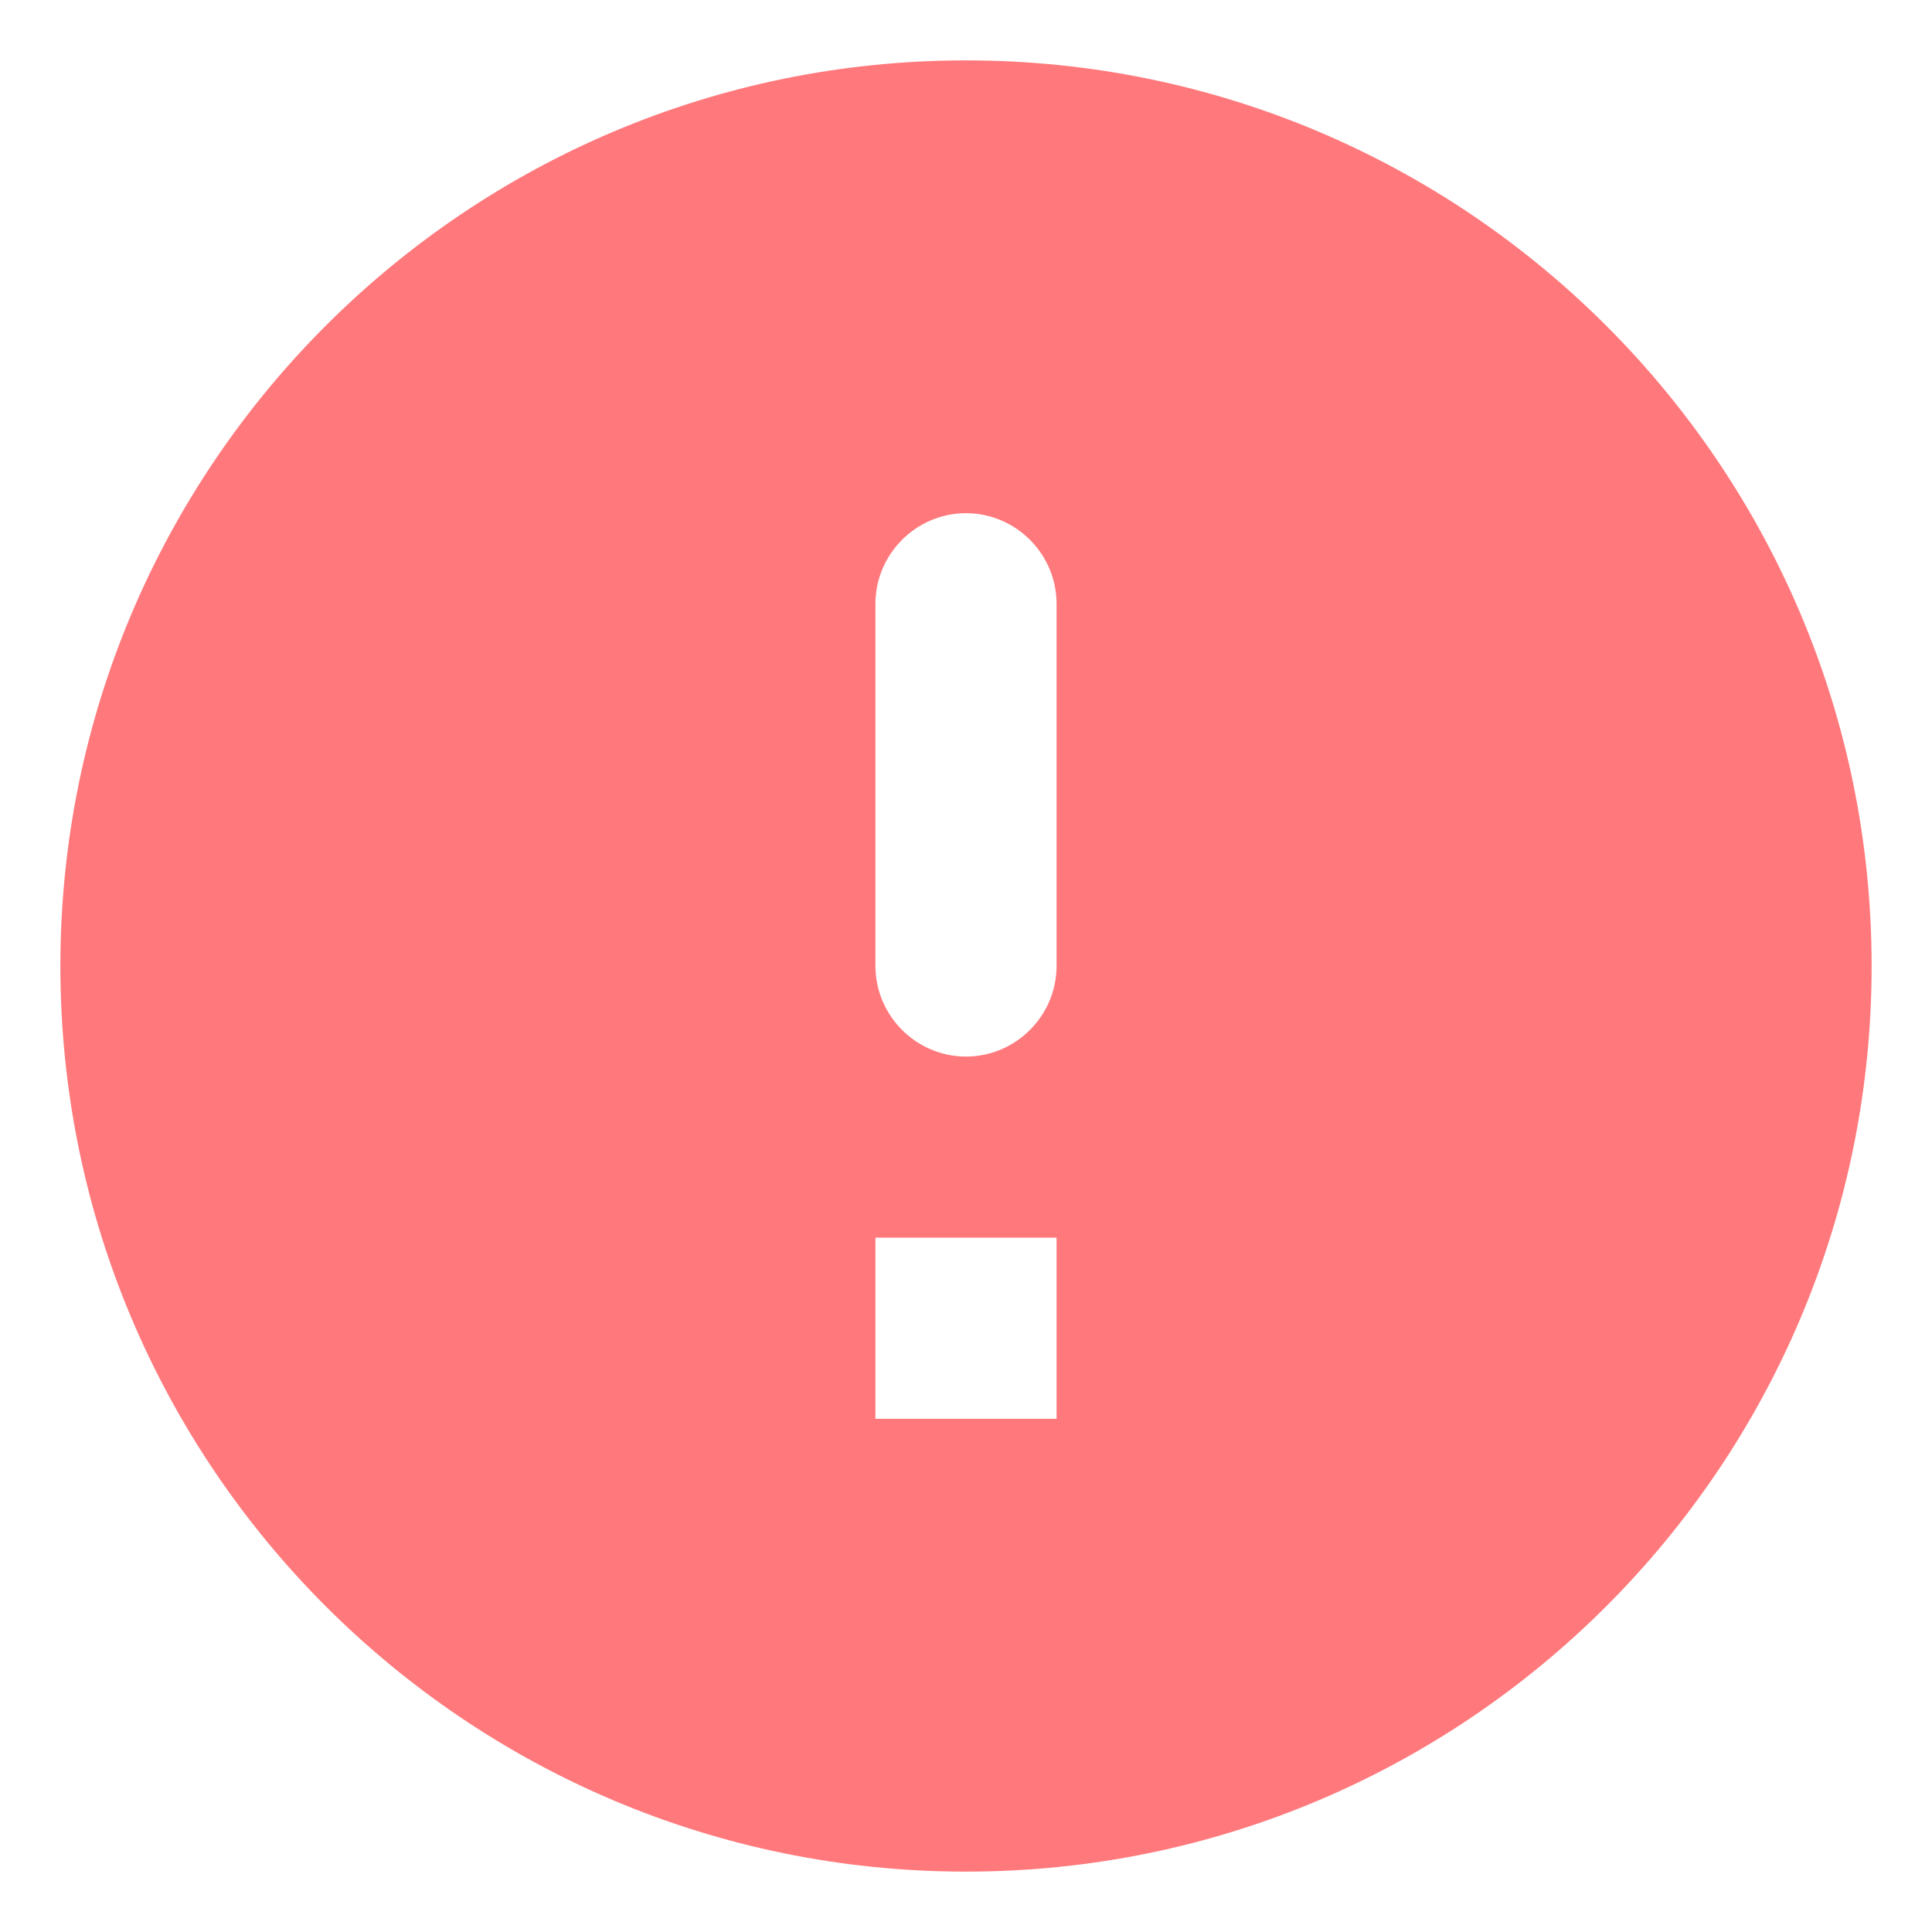
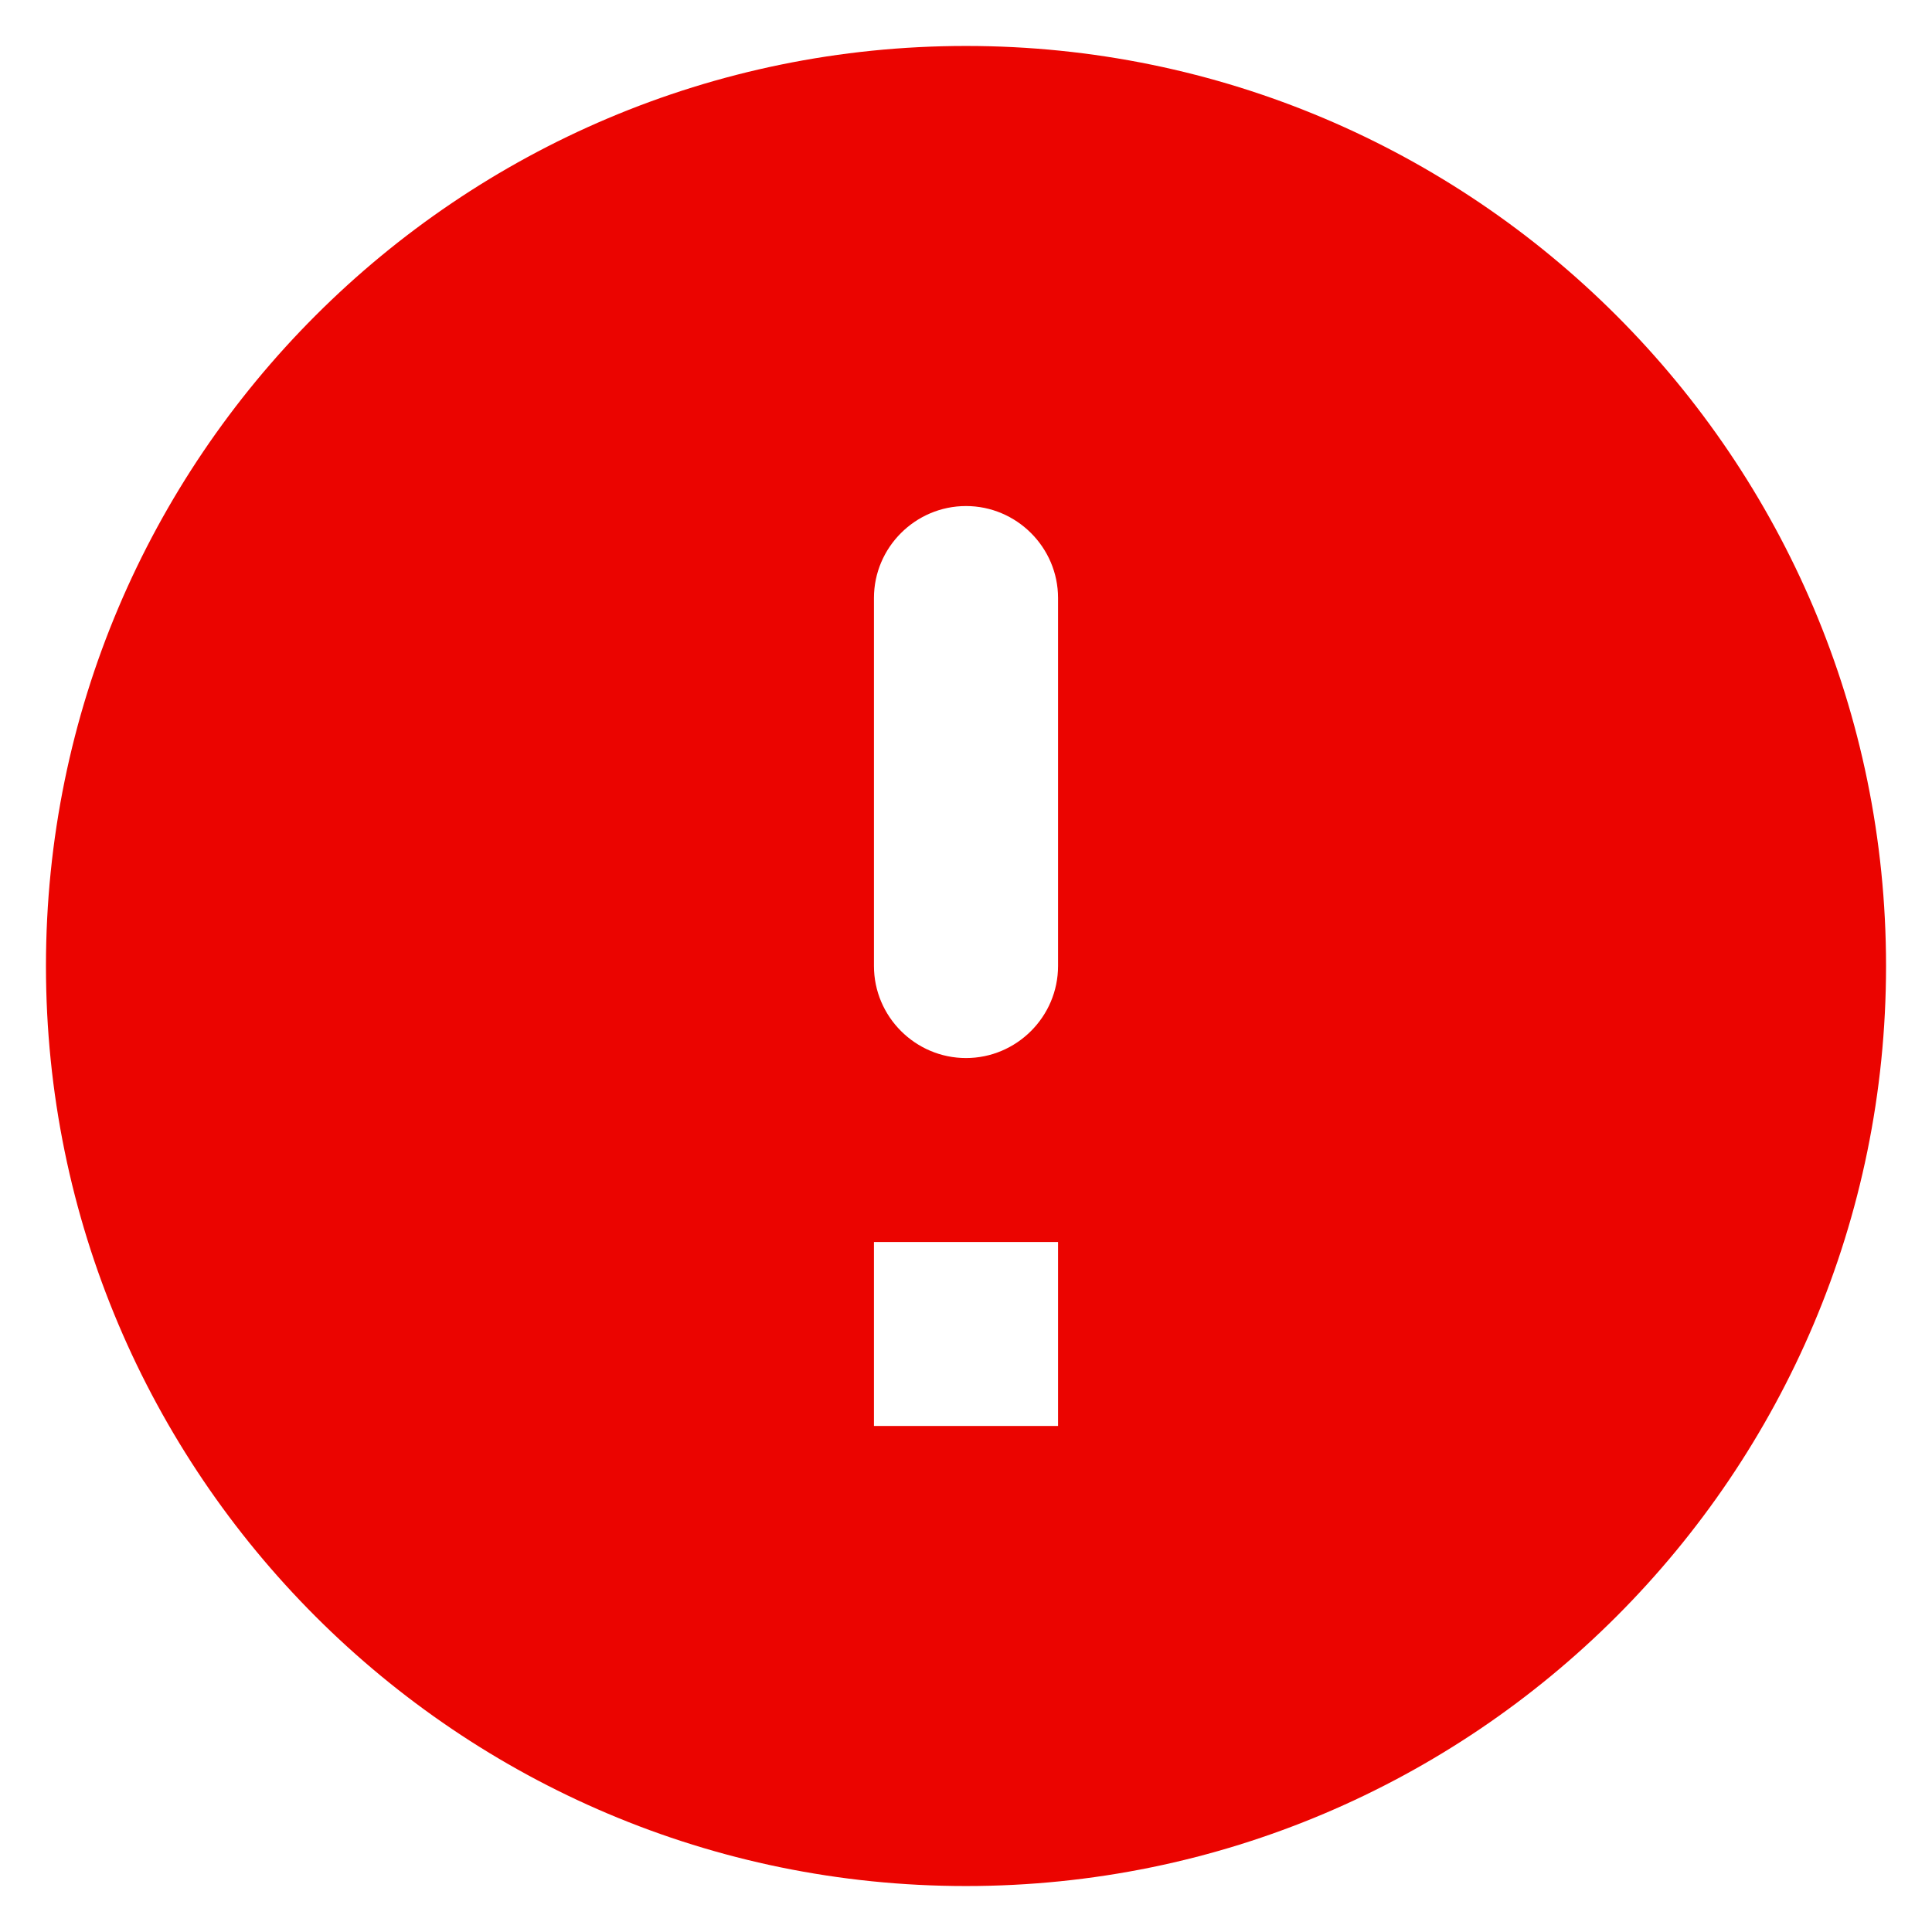
- <svg xmlns="http://www.w3.org/2000/svg" width="16" height="16" viewBox="0 0 16 16" fill="none">
-   <path d="M8 0.5C3.86 0.5 0.5 3.86 0.5 8C0.5 12.14 3.86 15.5 8 15.5C12.14 15.5 15.5 12.14 15.5 8C15.5 3.86 12.14 0.5 8 0.5ZM8 8.75C7.588 8.75 7.25 8.412 7.25 8V5C7.25 4.588 7.588 4.25 8 4.25C8.412 4.25 8.75 4.588 8.75 5V8C8.75 8.412 8.412 8.75 8 8.75ZM8.75 11.75H7.25V10.25H8.75V11.75Z" fill="#FF797C" />
+ <svg xmlns="http://www.w3.org/2000/svg" width="14" height="14" viewBox="0 0 14 14" fill="none">
+   <path d="M7 0.333C3.32 0.333 0.333 3.32 0.333 7C0.333 10.68 3.32 13.667 7 13.667C10.68 13.667 13.667 10.68 13.667 7C13.667 3.32 10.68 0.333 7 0.333ZM7 7.667C6.633 7.667 6.333 7.367 6.333 7V4.333C6.333 3.967 6.633 3.667 7 3.667C7.367 3.667 7.667 3.967 7.667 4.333V7C7.667 7.367 7.367 7.667 7 7.667ZM7.667 10.333H6.333V9H7.667V10.333Z" fill="#EB0400" />
</svg>
